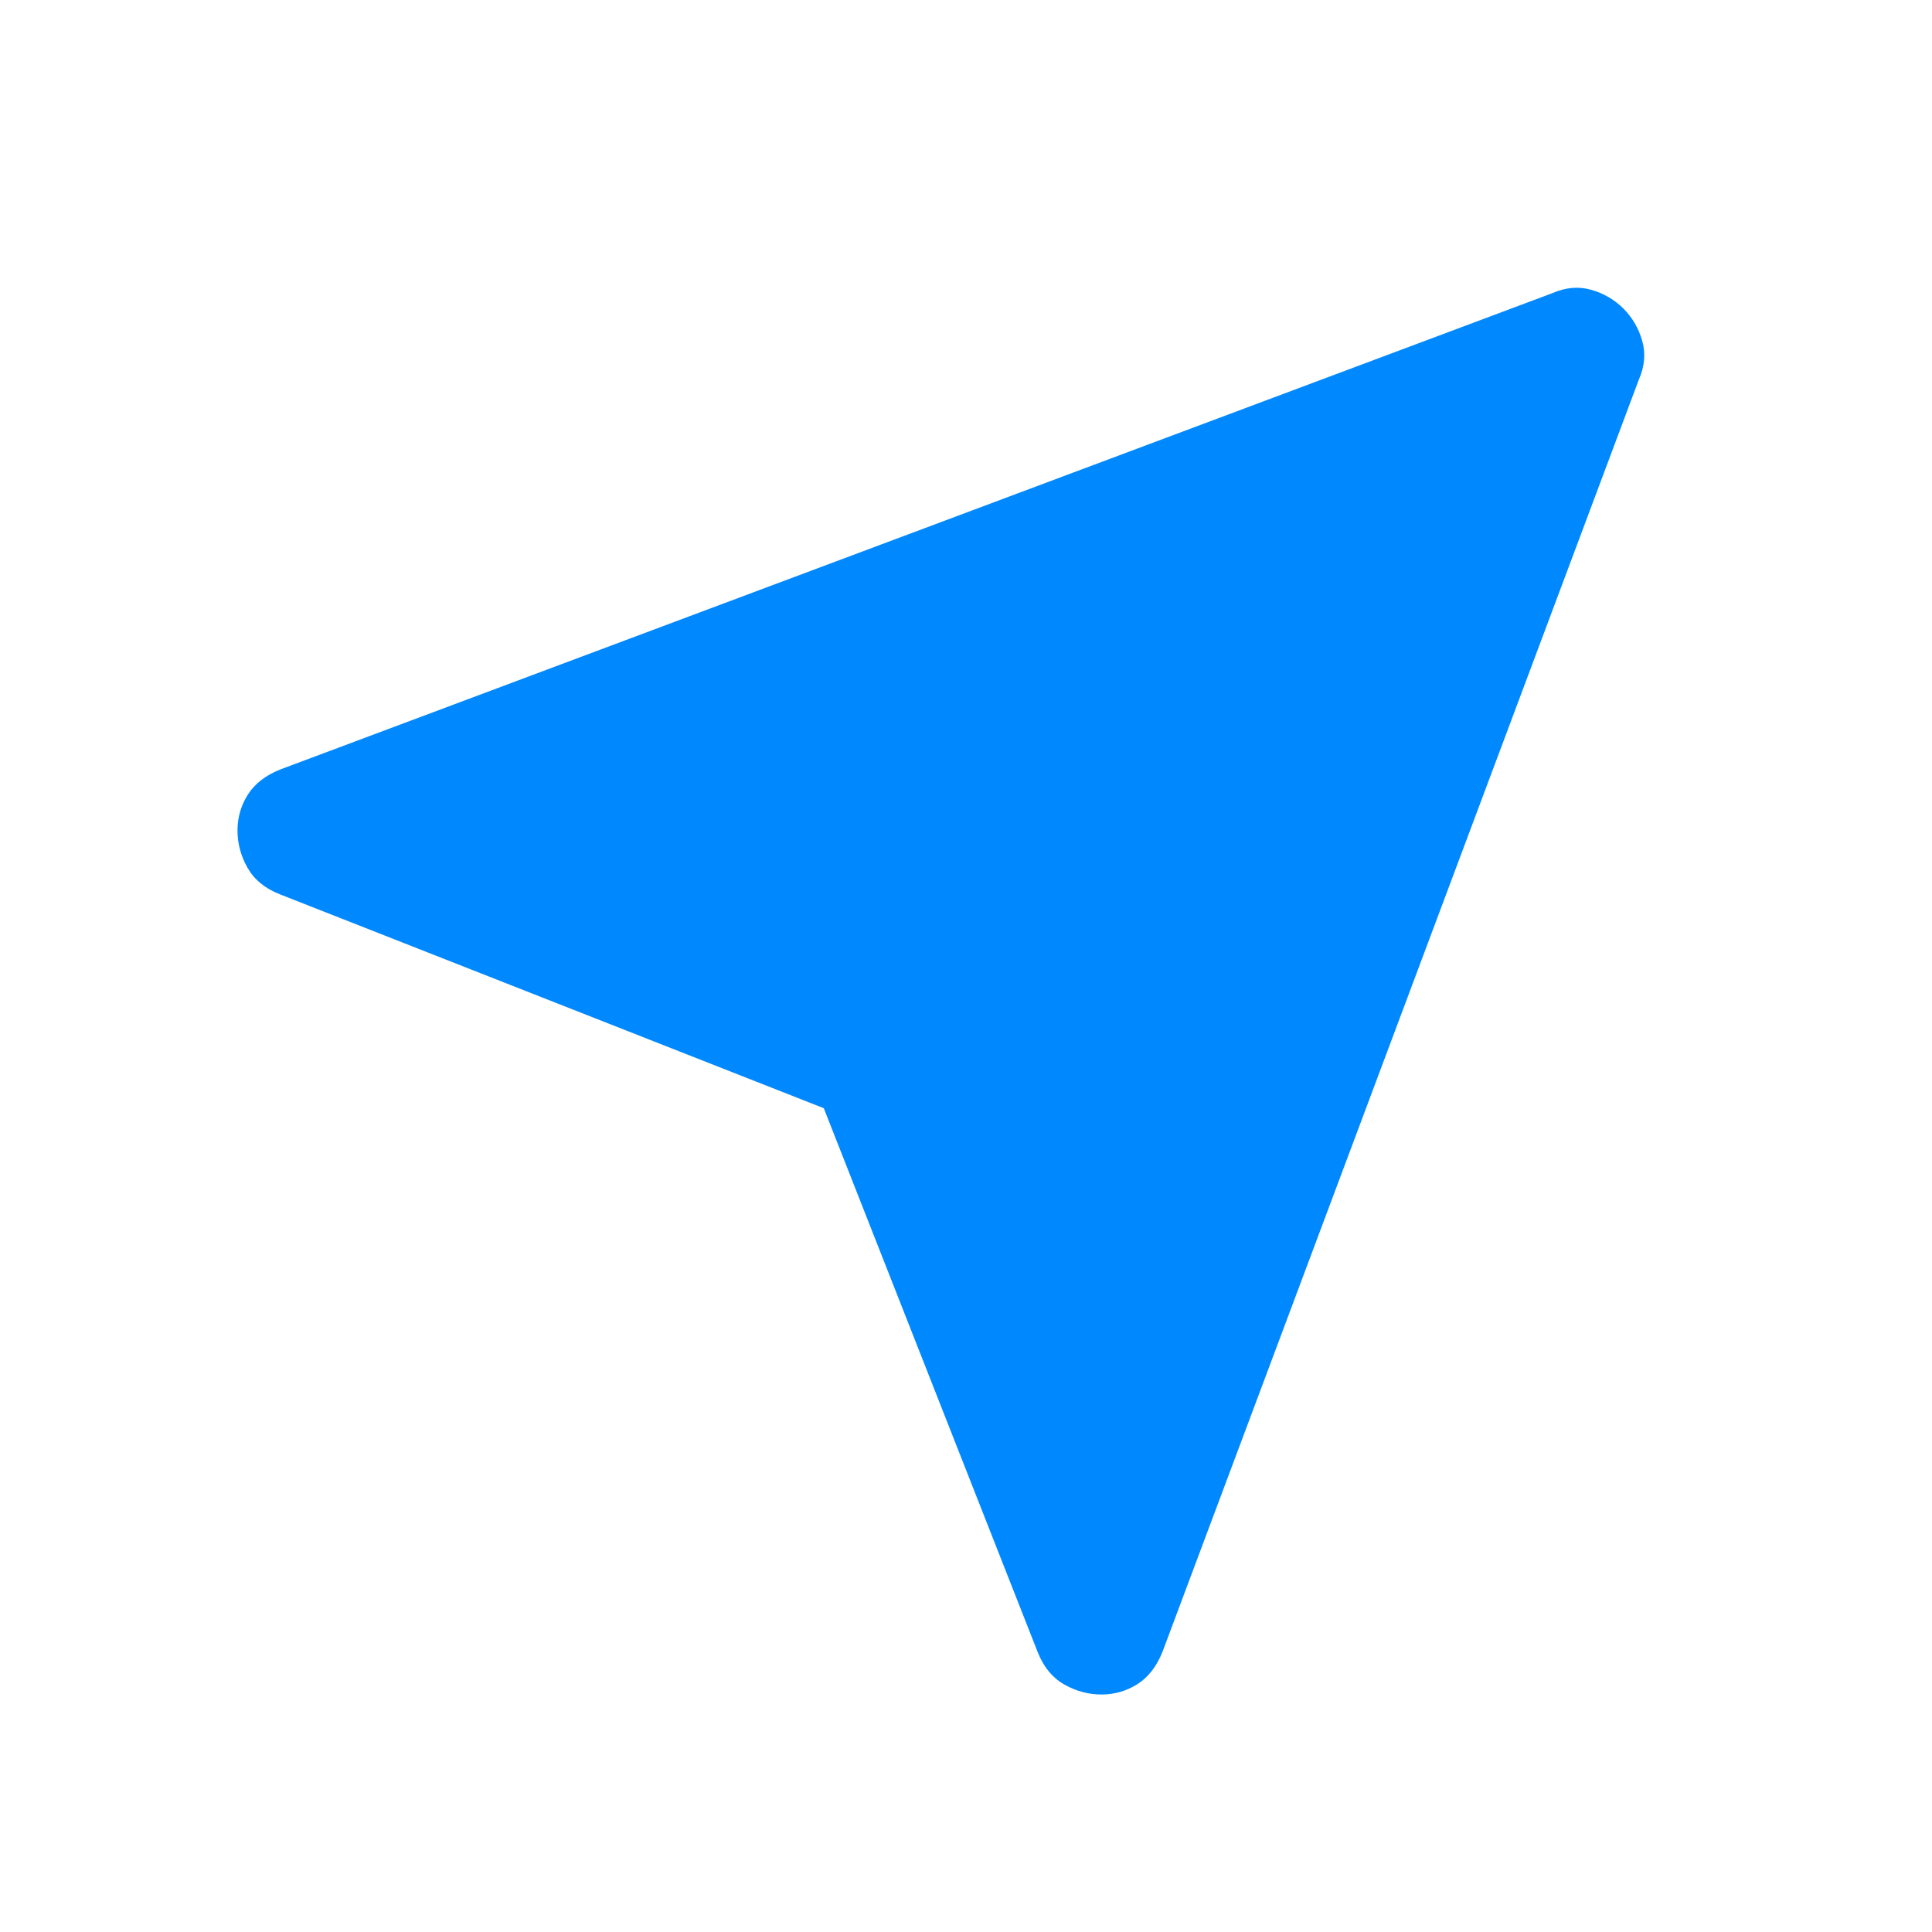
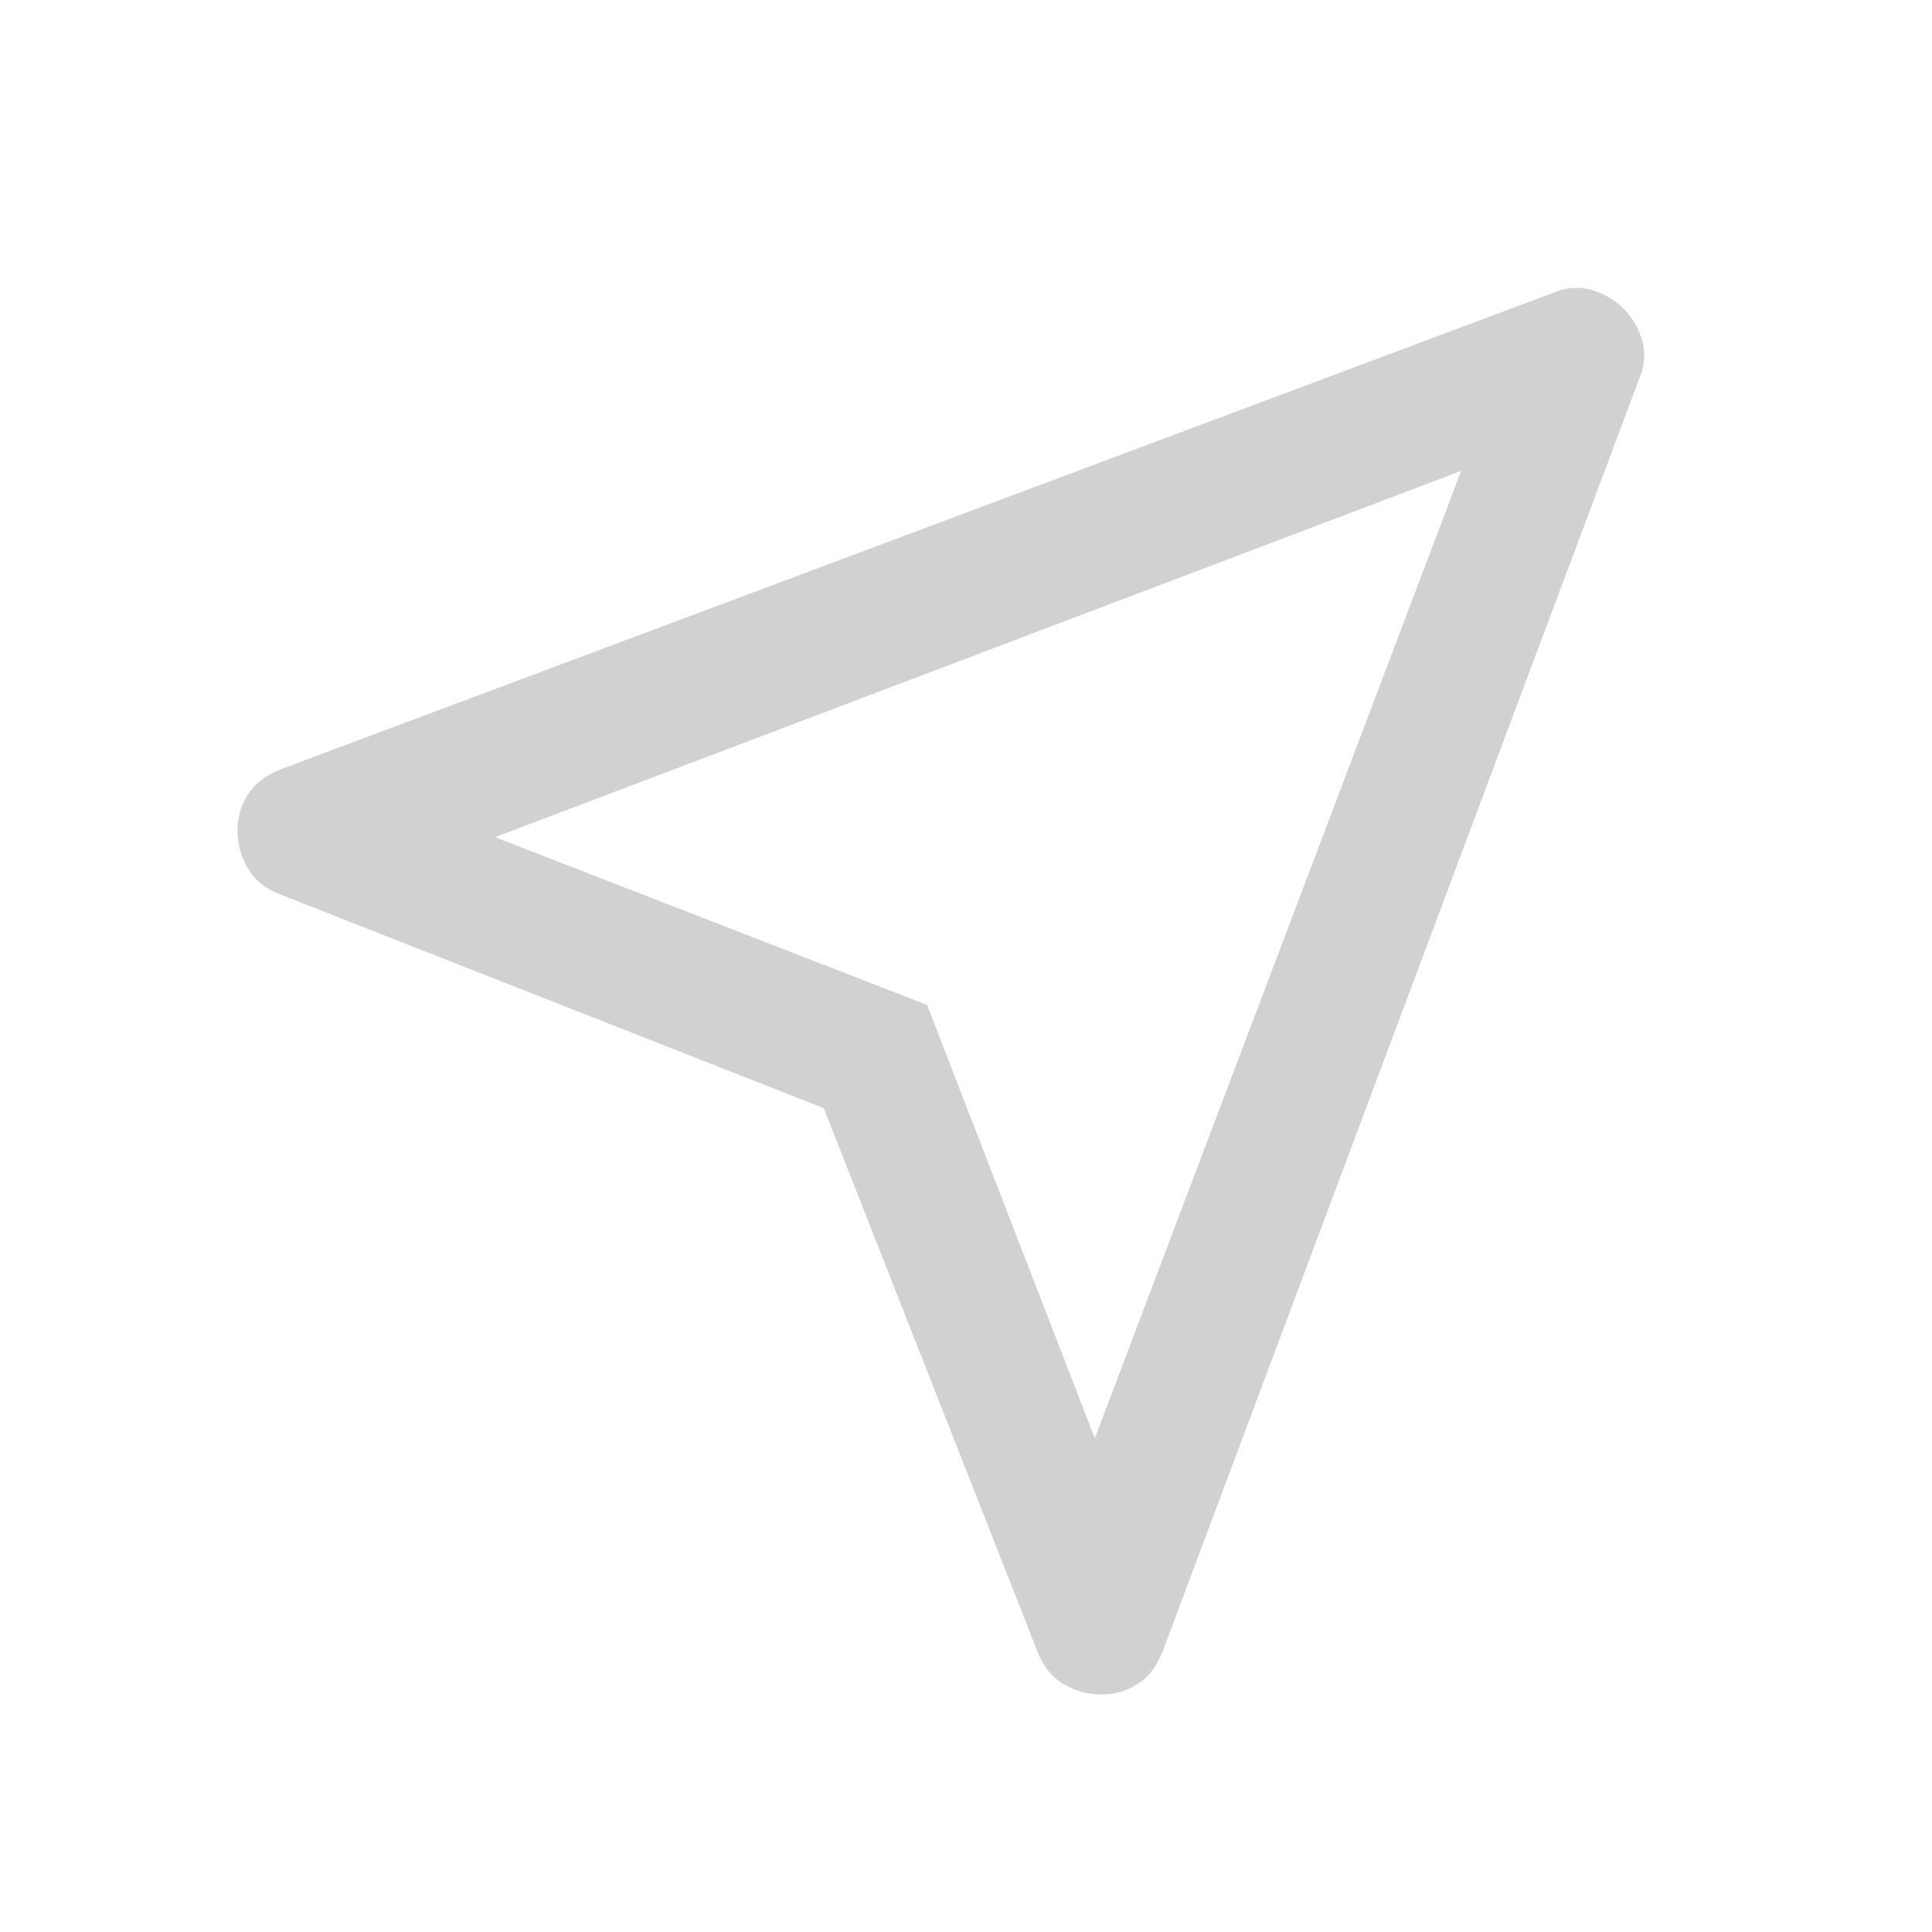
<svg xmlns="http://www.w3.org/2000/svg" width="28" height="28" viewBox="0 0 28 28" fill="none">
-   <mask id="mask0_632_1289" style="mask-type:alpha" maskUnits="userSpaceOnUse" x="0" y="0" width="28" height="28">
-     <rect width="28" height="28" fill="#D9D9D9" />
-   </mask>
-   <g mask="url(#mask0_632_1289)">
-     <path d="M11.939 16.061L4.054 12.96C3.84 12.876 3.685 12.748 3.587 12.576C3.49 12.404 3.442 12.224 3.442 12.036C3.442 11.848 3.492 11.675 3.592 11.516C3.693 11.357 3.85 11.236 4.064 11.151L22.497 4.249C22.692 4.164 22.88 4.148 23.061 4.2C23.243 4.252 23.398 4.343 23.528 4.472C23.657 4.602 23.748 4.757 23.8 4.939C23.852 5.12 23.836 5.309 23.751 5.503L16.849 23.936C16.764 24.15 16.643 24.307 16.484 24.408C16.325 24.508 16.152 24.558 15.964 24.558C15.776 24.558 15.596 24.51 15.424 24.413C15.252 24.315 15.125 24.16 15.04 23.946L11.939 16.061Z" fill="#0088FF" />
+   <g opacity="0.2">
+     <mask id="mask0_711_305" style="mask-type:alpha" maskUnits="userSpaceOnUse" x="0" y="0" width="28" height="28">
+       <rect width="28" height="28" fill="#D9D9D9" />
+     </mask>
+     <g mask="url(#mask0_711_305)">
+       <path d="M11.939 16.061L4.054 12.96C3.84 12.876 3.685 12.748 3.587 12.576C3.49 12.404 3.442 12.224 3.442 12.036C3.442 11.848 3.492 11.675 3.592 11.516C3.693 11.357 3.85 11.236 4.064 11.151L22.497 4.249C22.692 4.164 22.88 4.148 23.061 4.2C23.243 4.252 23.398 4.343 23.528 4.472C23.657 4.602 23.748 4.757 23.8 4.939C23.852 5.12 23.836 5.309 23.751 5.503L16.849 23.936C16.764 24.15 16.643 24.307 16.484 24.408C16.325 24.508 16.152 24.558 15.964 24.558C15.776 24.558 15.596 24.51 15.424 24.413C15.252 24.315 15.125 24.16 15.04 23.946L11.939 16.061ZM15.867 20.845L21.175 6.825L7.175 12.133L13.436 14.564L15.867 20.845Z" fill="#1C1B1F" />
+     </g>
  </g>
</svg>
